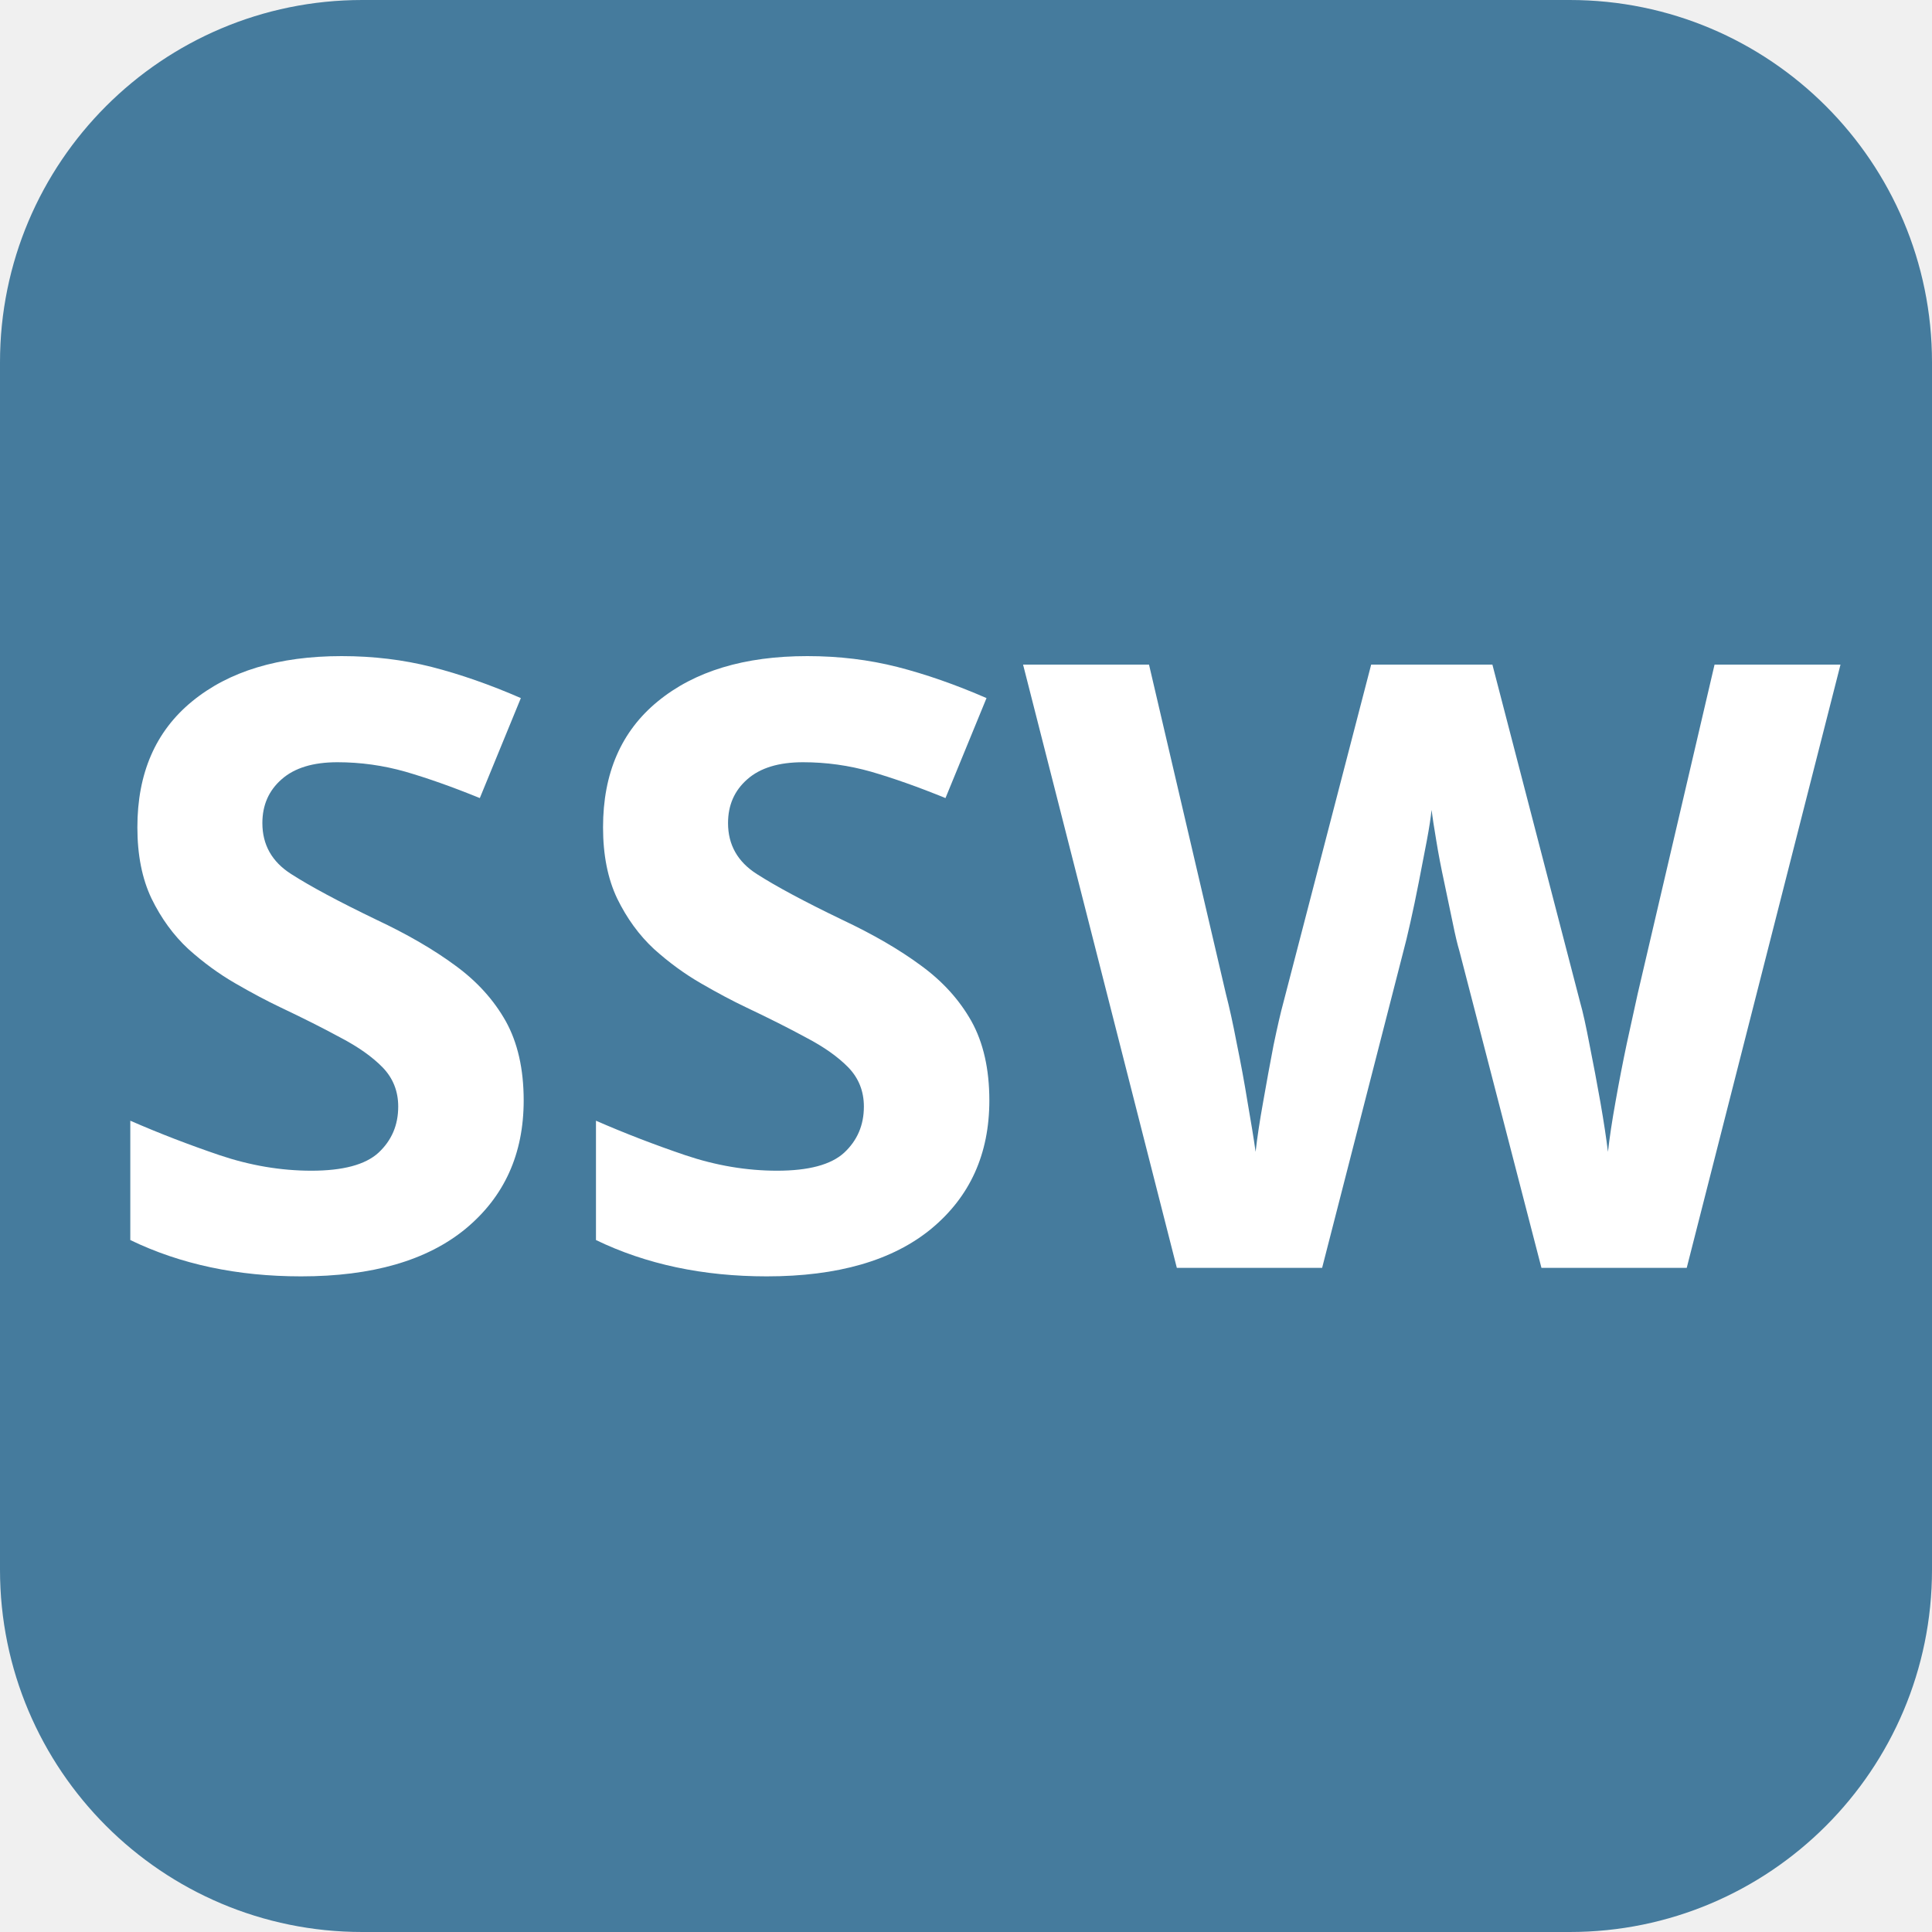
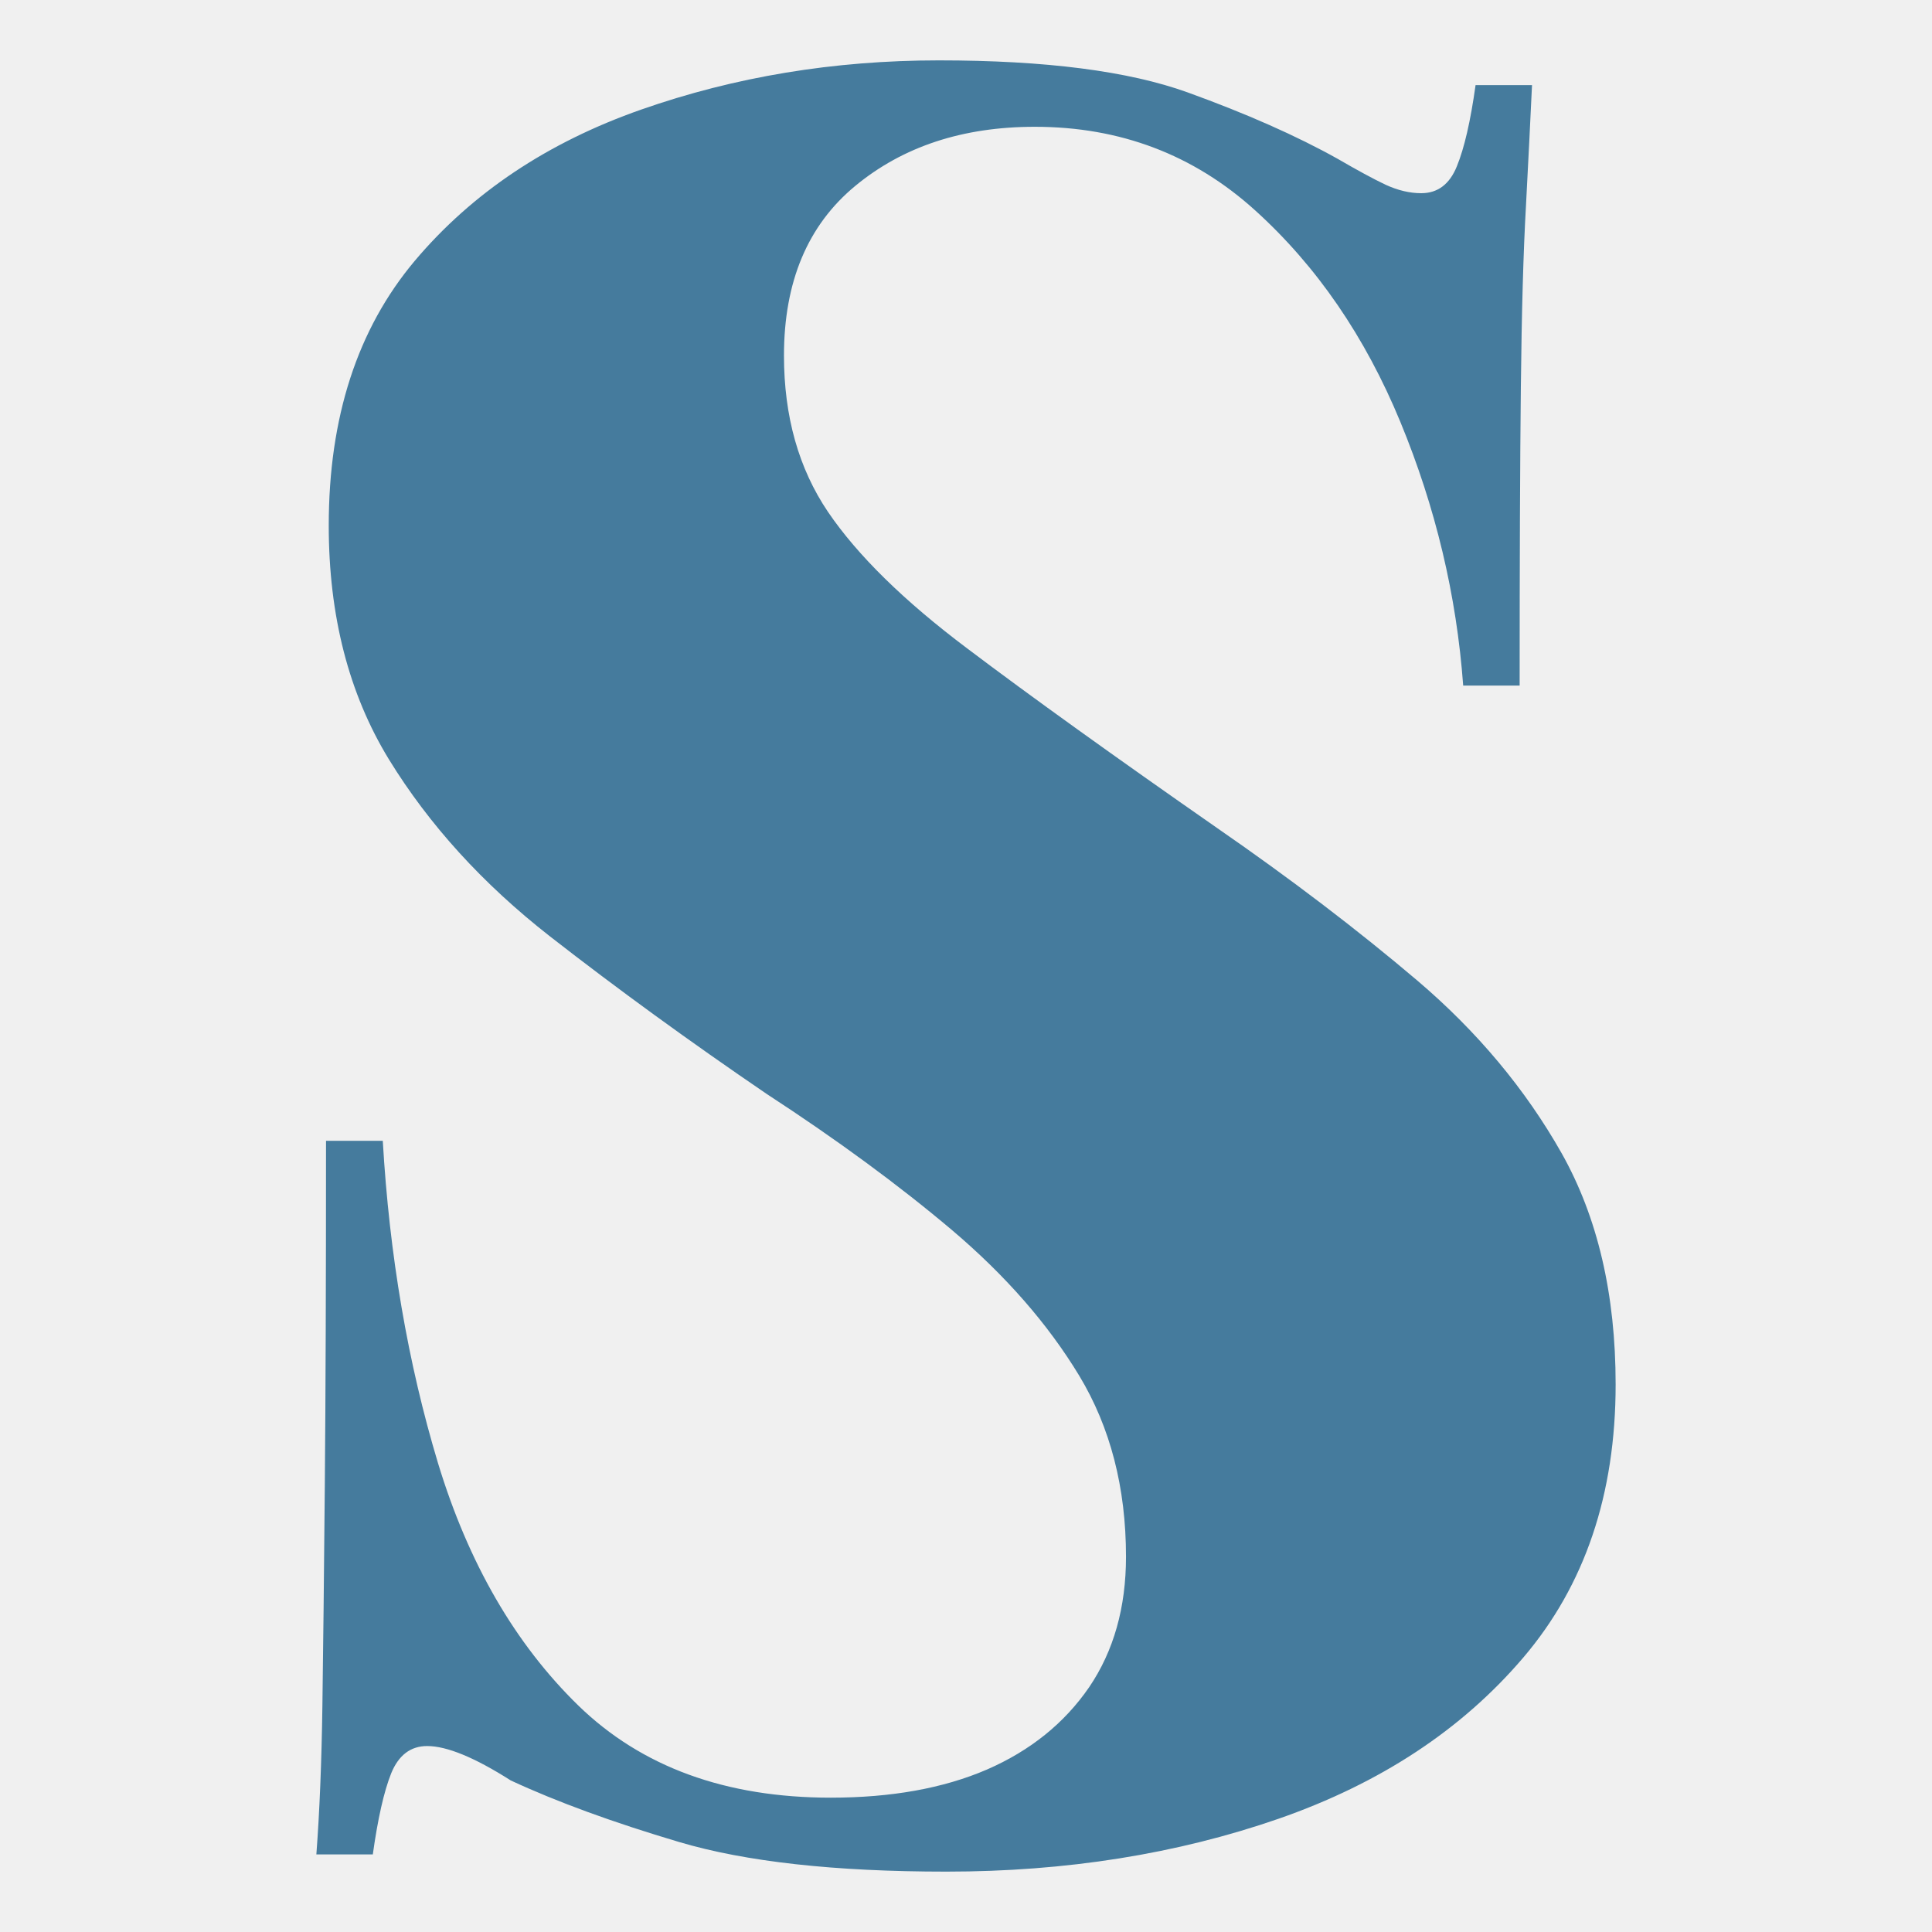
<svg xmlns="http://www.w3.org/2000/svg" viewBox="0 0 64 64">
-   <rect width="64" height="64" rx="12" fill="#457b9d" />
-   <text x="32" y="42" font-family="system-ui, sans-serif" font-size="28" font-weight="700" text-anchor="middle" fill="#ffffff">SSW</text>
+   <path d="M31.1 2Q36.4 2 39.34 3.06Q42.27 4.12 44.31 5.26Q45.29 5.83 45.9 6.12Q46.51 6.4 47.08 6.4Q47.9 6.4 48.26 5.51Q48.63 4.61 48.88 2.82H50.75Q50.67 4.53 50.55 6.81Q50.42 9.09 50.38 12.84Q50.34 16.59 50.34 22.71H48.47Q48.14 18.22 46.39 13.98Q44.64 9.74 41.58 6.97Q38.52 4.2 34.28 4.2Q30.7 4.2 28.33 6.16Q25.97 8.11 25.97 11.78Q25.97 14.8 27.43 16.96Q28.9 19.12 32.04 21.48Q35.18 23.85 40.32 27.43Q43.98 29.96 46.96 32.49Q49.93 35.02 51.73 38.2Q53.52 41.38 53.52 45.86Q53.52 51.32 50.46 54.91Q47.41 58.49 42.35 60.25Q37.3 62 31.35 62Q25.8 62 22.5 61.02Q19.2 60.04 16.92 58.98Q15.13 57.84 14.15 57.84Q13.33 57.84 12.96 58.74Q12.6 59.64 12.35 61.43H10.48Q10.64 59.31 10.68 56.5Q10.72 53.68 10.76 49.2Q10.8 44.72 10.8 37.79H12.68Q13.01 43.49 14.51 48.47Q16.02 53.44 19.16 56.5Q22.3 59.55 27.52 59.55Q30.53 59.55 32.69 58.62Q34.85 57.68 36.08 55.89Q37.3 54.09 37.3 51.57Q37.3 48.14 35.75 45.57Q34.2 43.01 31.55 40.76Q28.9 38.52 25.4 36.24Q21.57 33.63 18.22 31.02Q14.88 28.41 12.88 25.15Q10.89 21.89 10.89 17.41Q10.89 12.03 13.74 8.64Q16.59 5.26 21.24 3.63Q25.89 2 31.1 2Z" fill="#457b9d" />
</svg>
